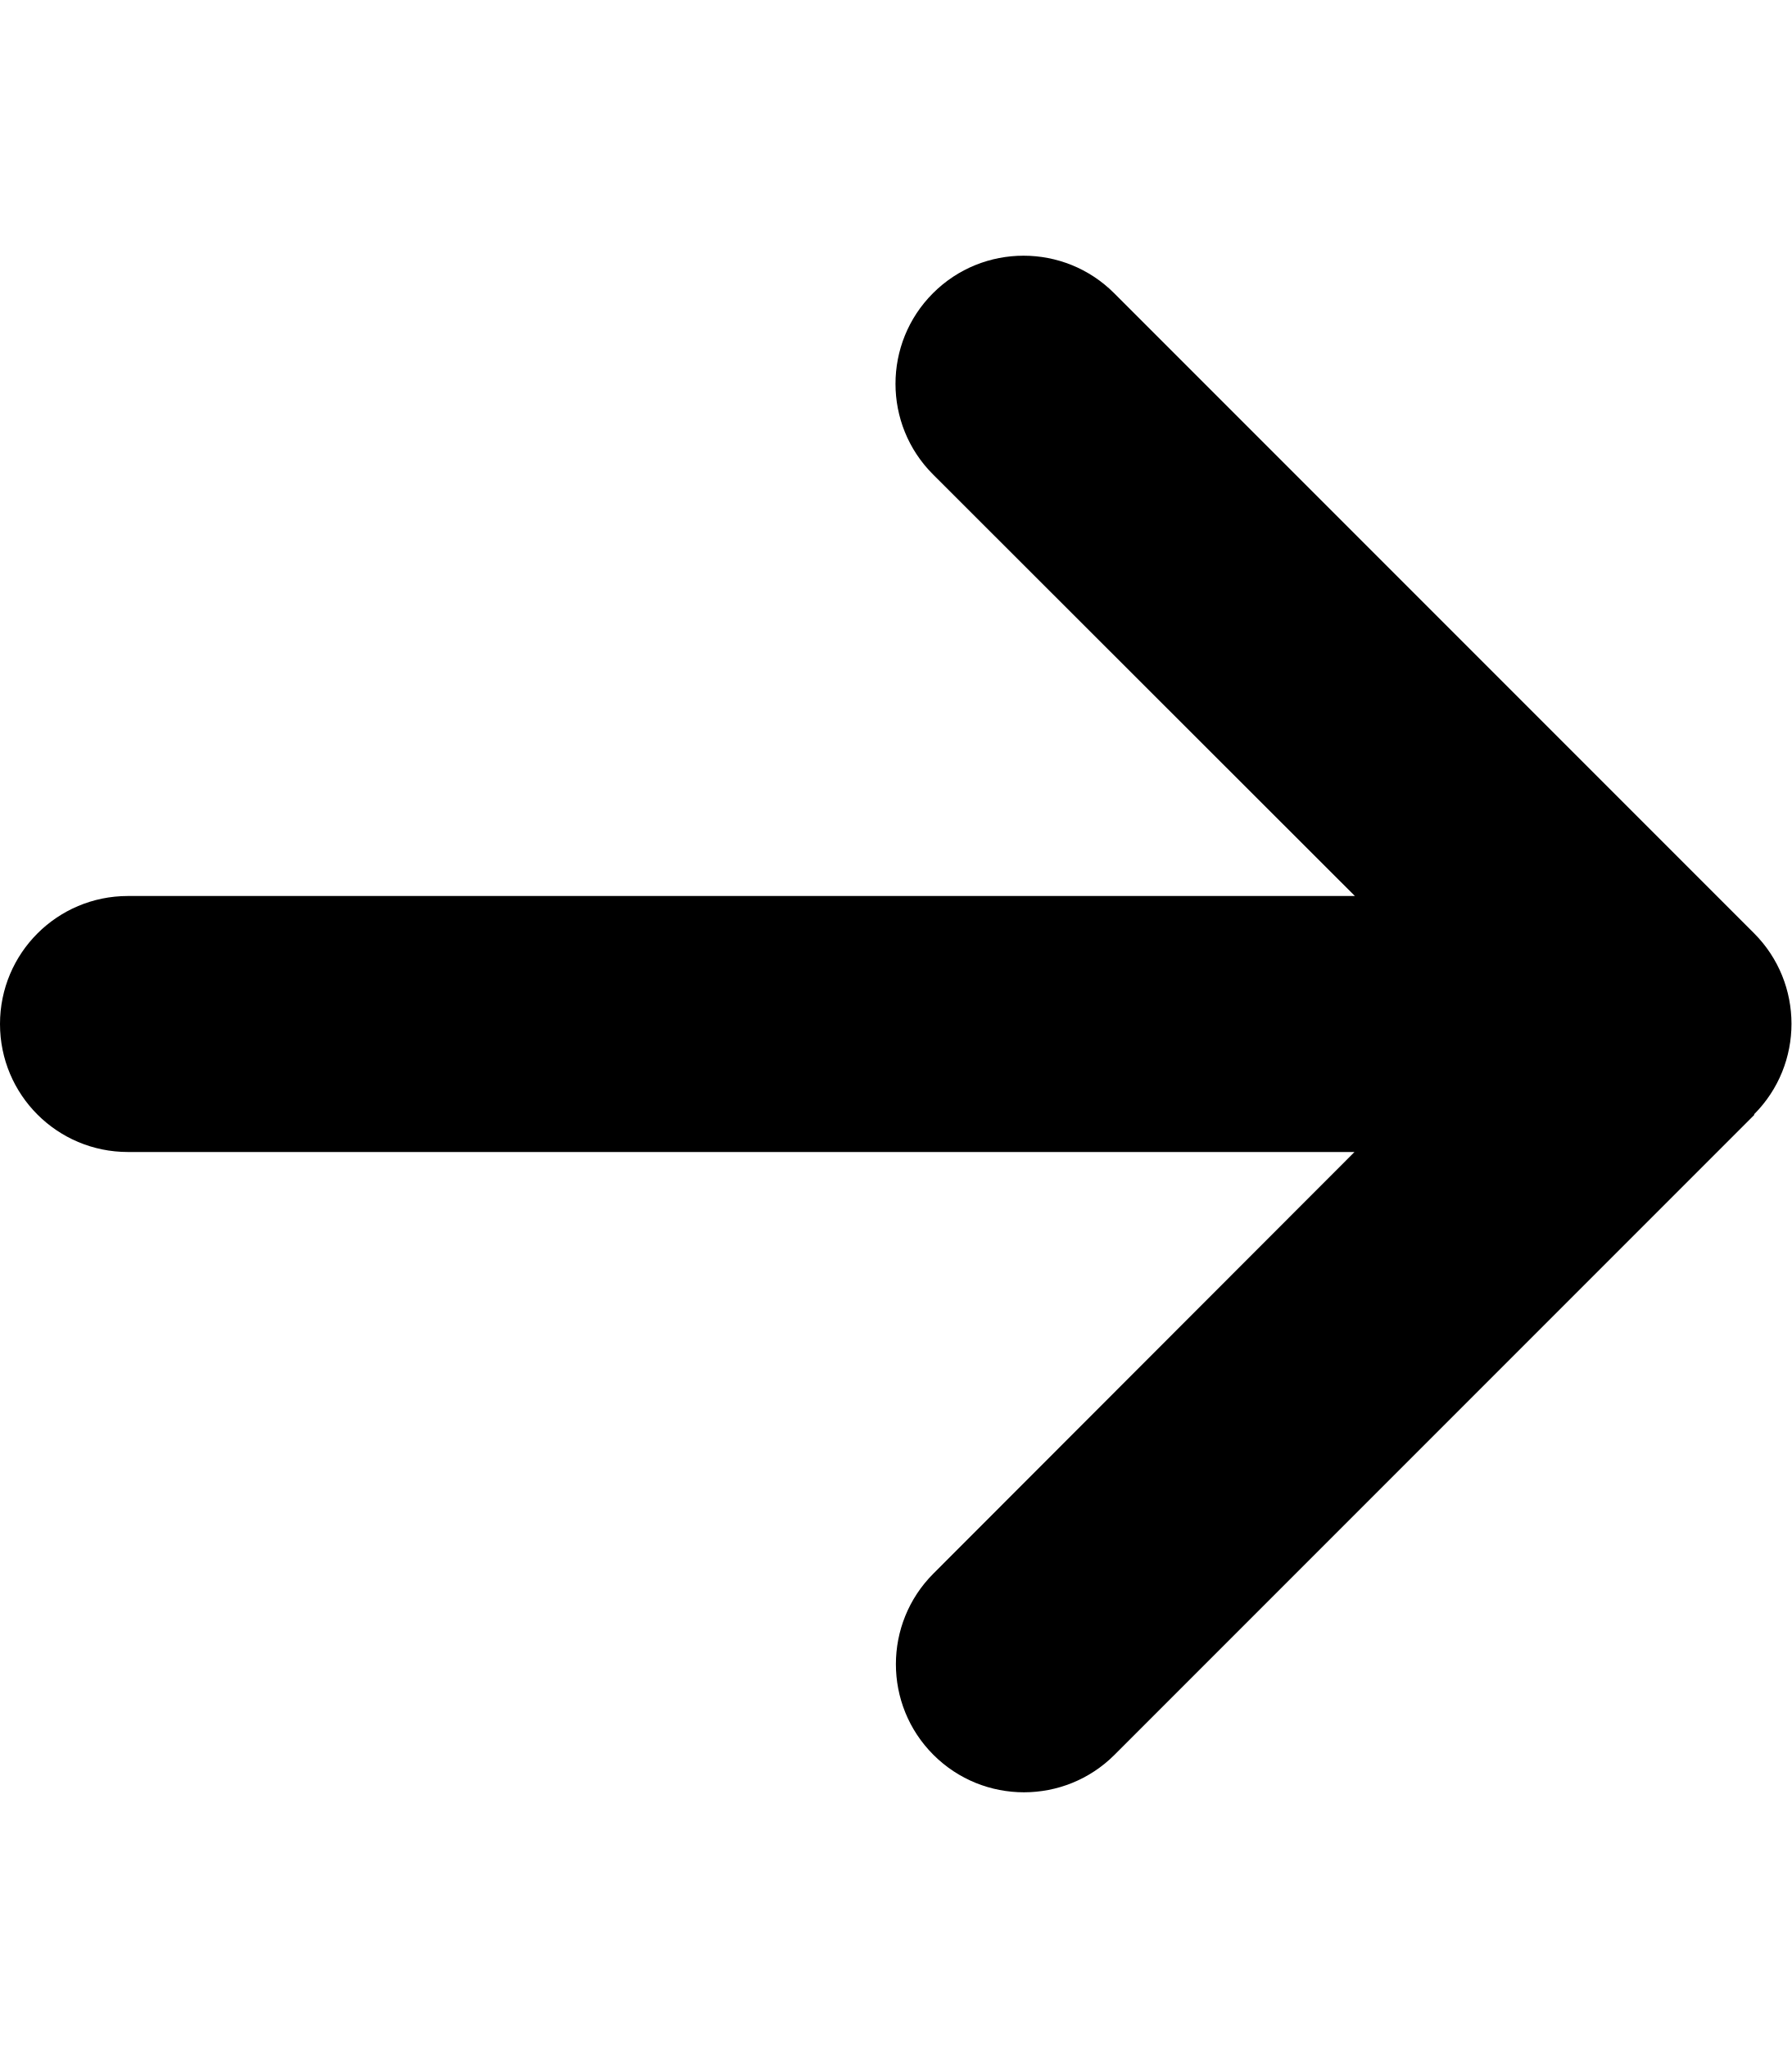
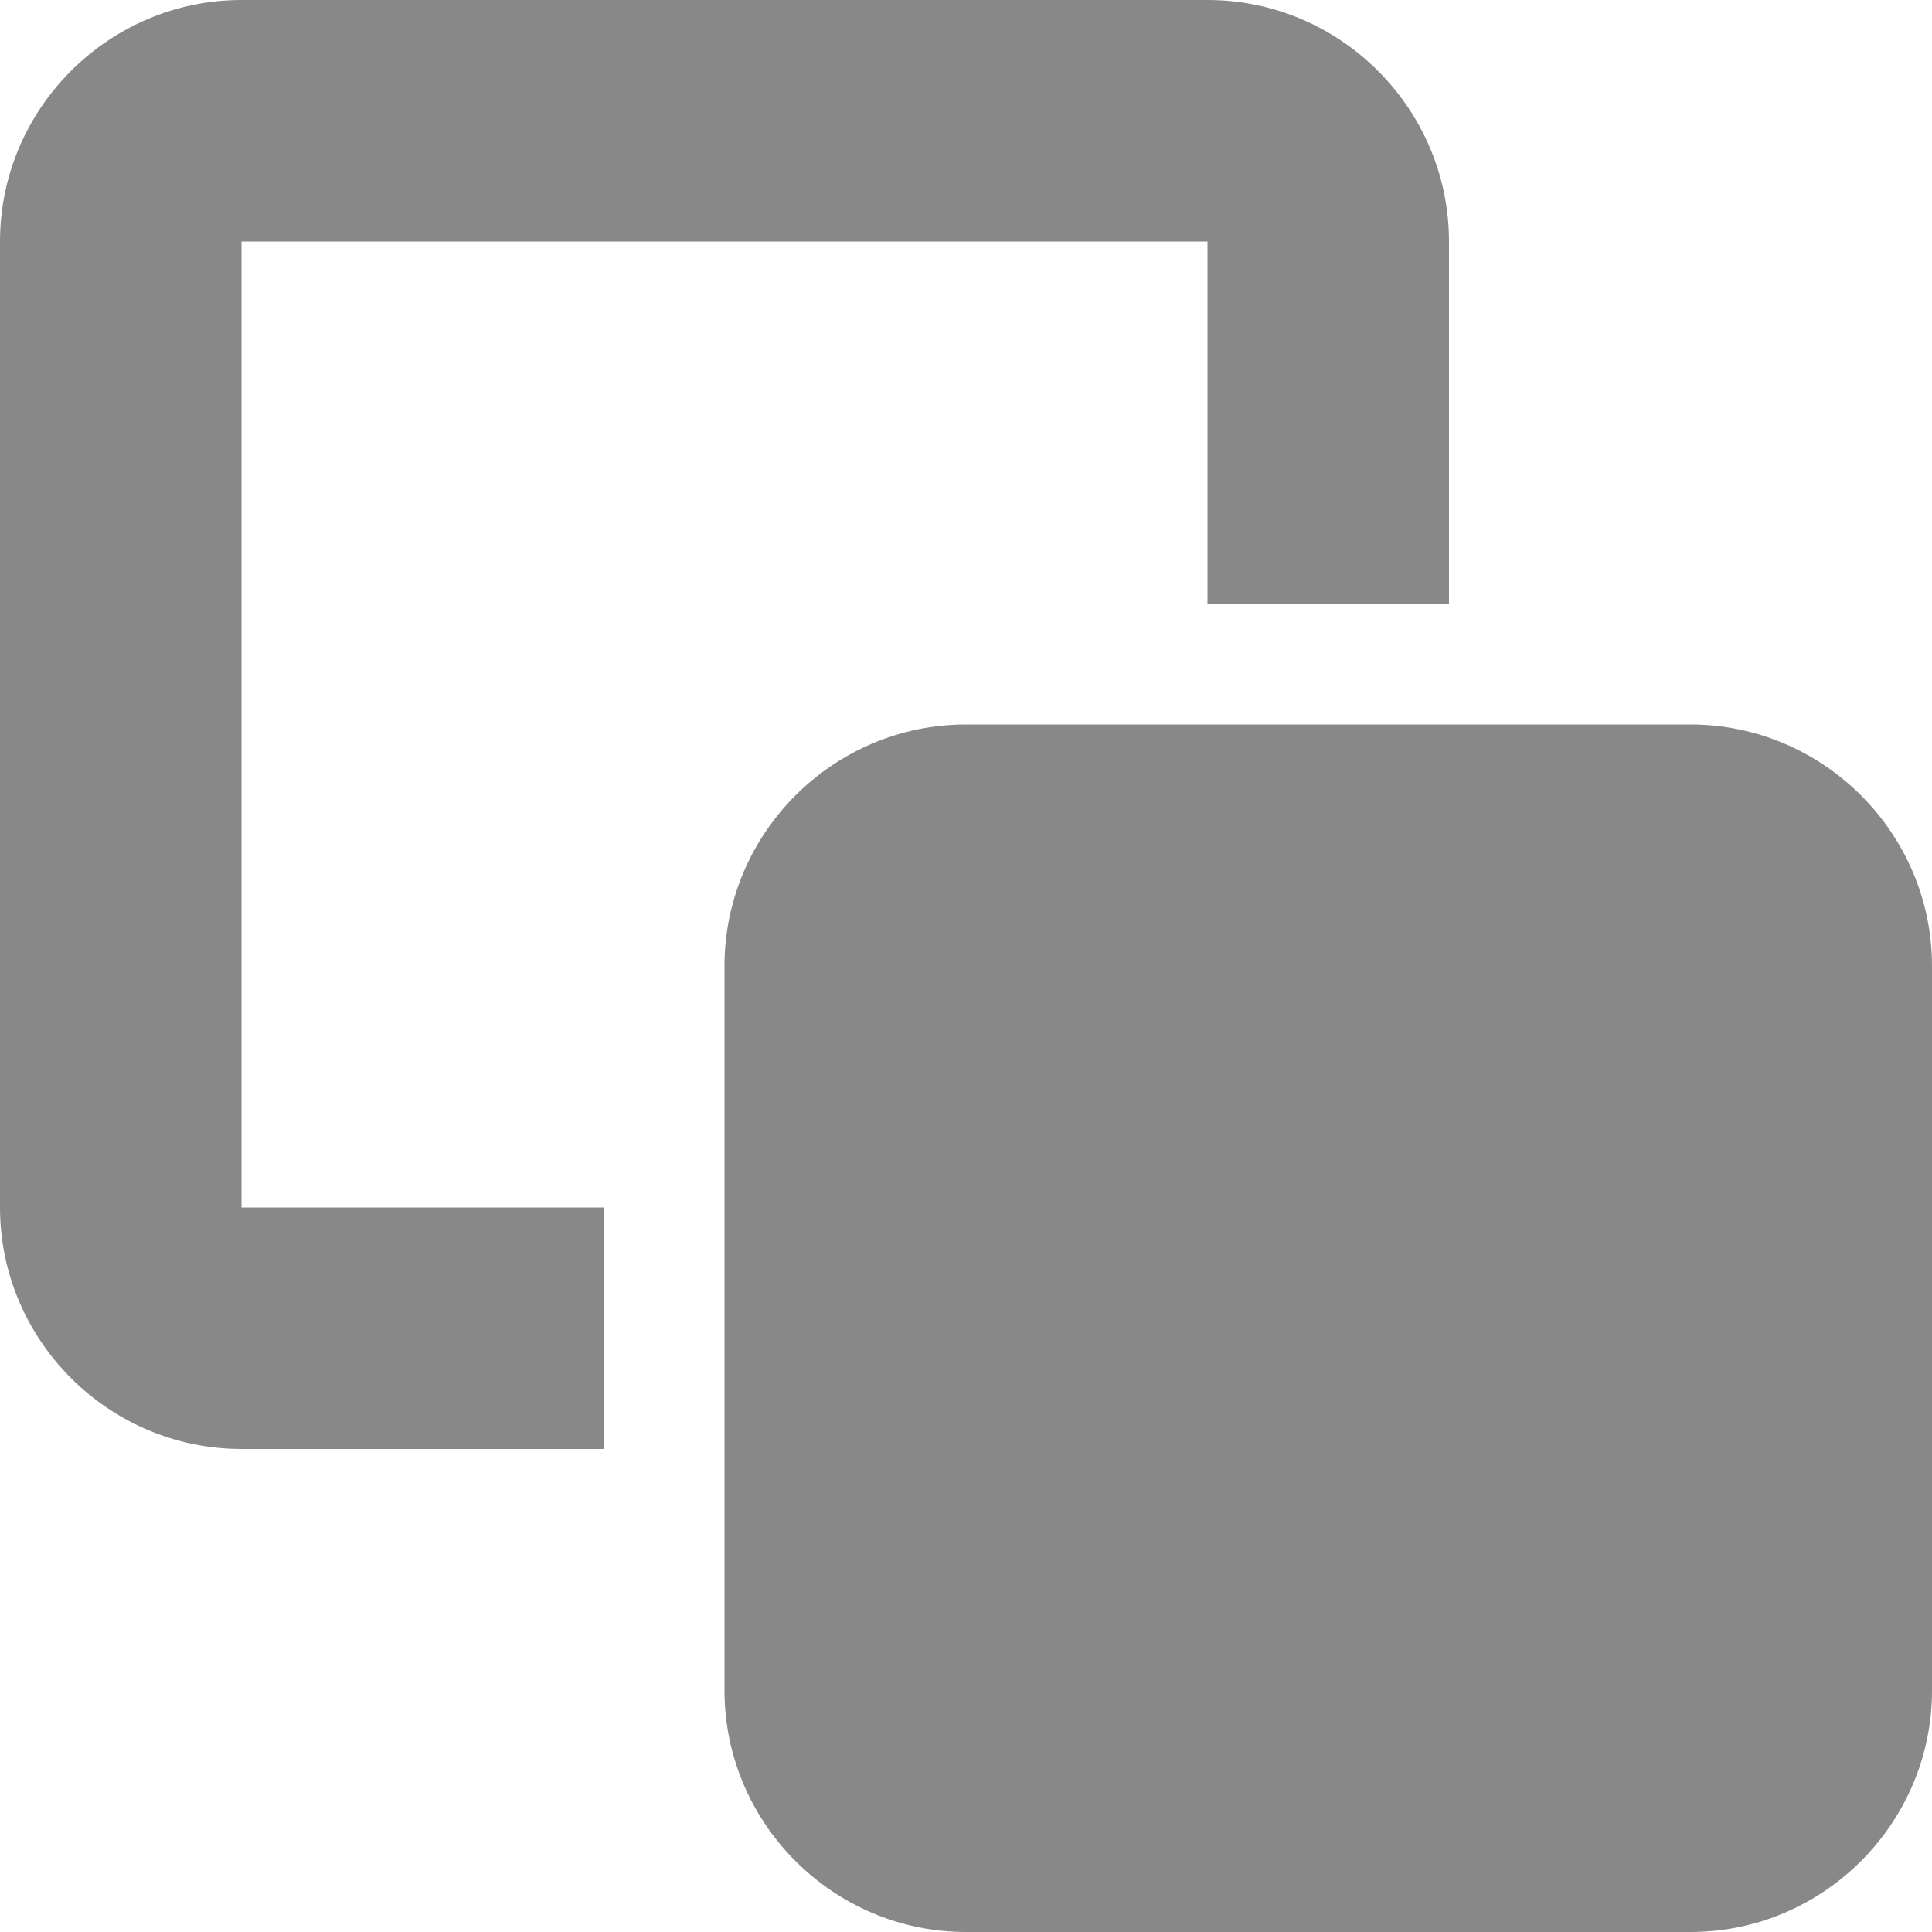
- <svg xmlns="http://www.w3.org/2000/svg" viewBox="0 0 448 512" preserveAspectRatio="xMinYMid meet">
-   <path d="M438.6 278.6c12.5-12.5 12.5-32.8 0-45.3l-160-160c-12.5-12.5-32.8-12.5-45.3 0s-12.5 32.8 0 45.3L338.8 224 32 224c-17.7 0-32 14.3-32 32s14.3 32 32 32l306.7 0L233.4 393.4c-12.5 12.5-12.5 32.8 0 45.3s32.8 12.5 45.3 0l160-160z" />
+ <svg xmlns="http://www.w3.org/2000/svg" width="16" height="16" viewBox="0 0 16 16" preserveAspectRatio="xMinYMid meet" overflow="visible">
+   <path d="M5 12H2c-1.1 0-2-.9-2-2V2C0 .9.9 0 2 0h8c1.1 0 2 .9 2 2v3h-2V2H2v8h3v2zm11-4c0-1.1-.9-2-2-2H8c-1.1 0-2 .9-2 2v6c0 1.1.9 2 2 2h6c1.1 0 2-.9 2-2V8z" fill="#888" />
</svg>
